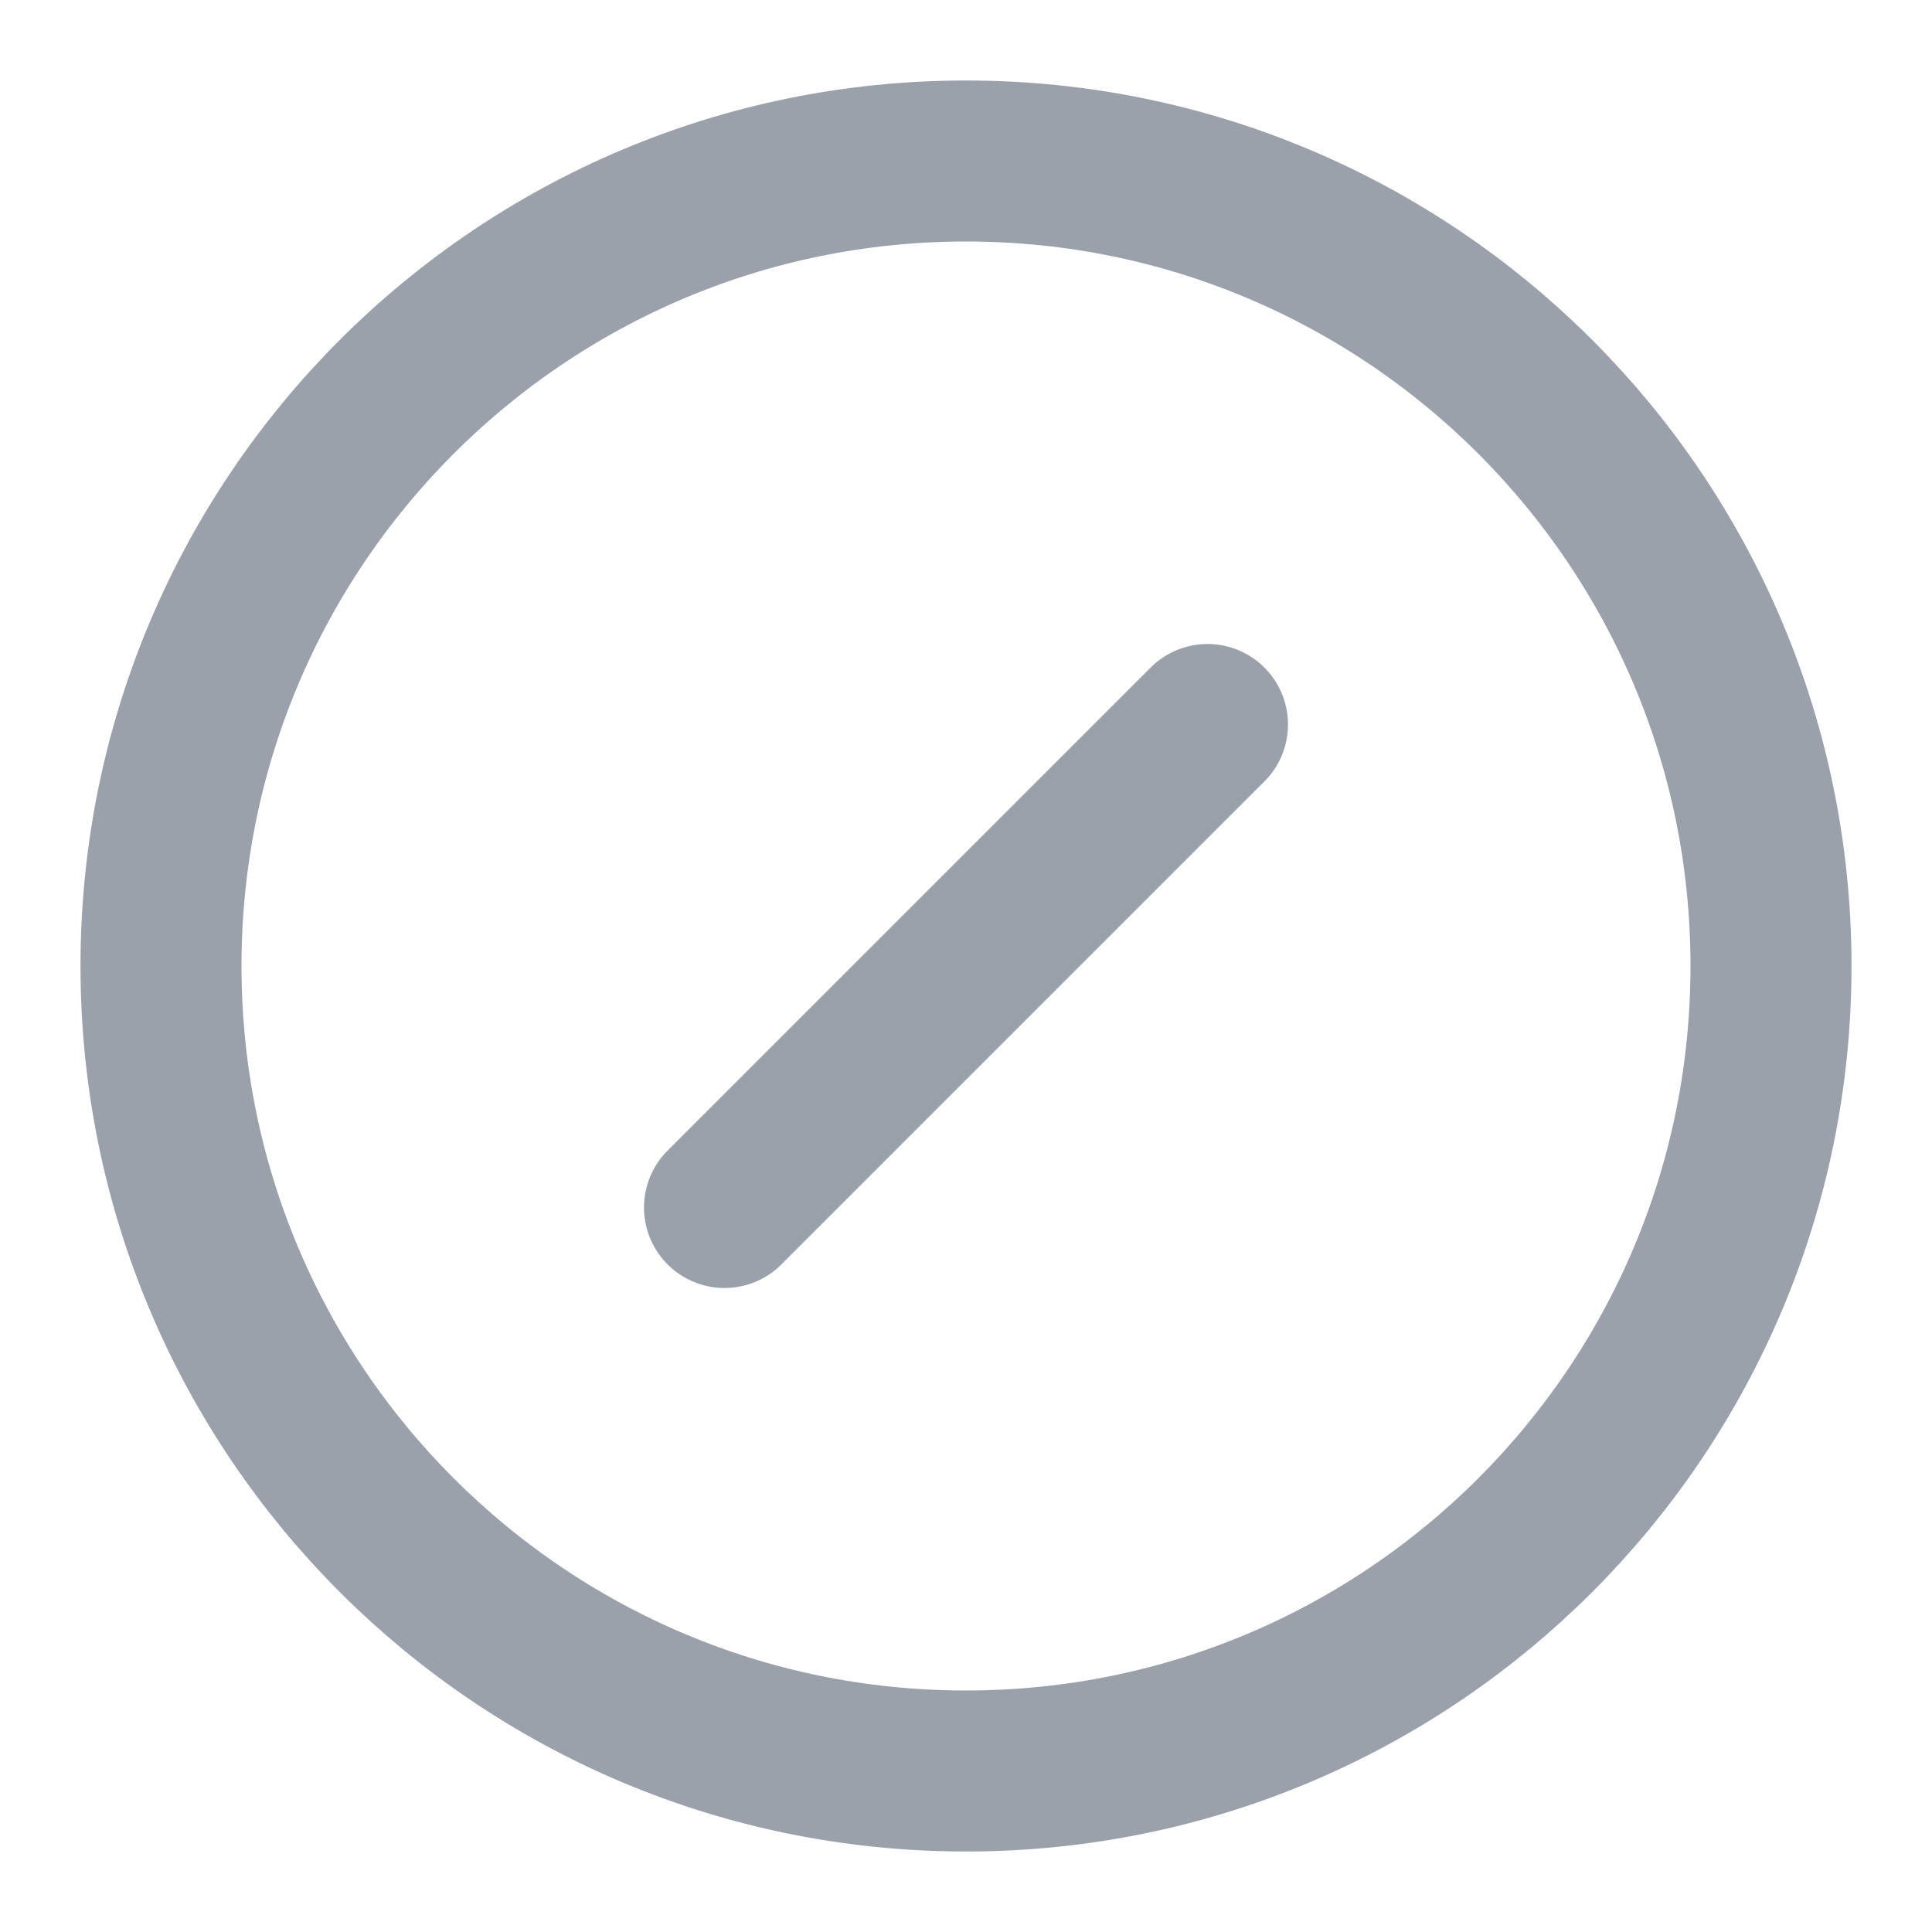
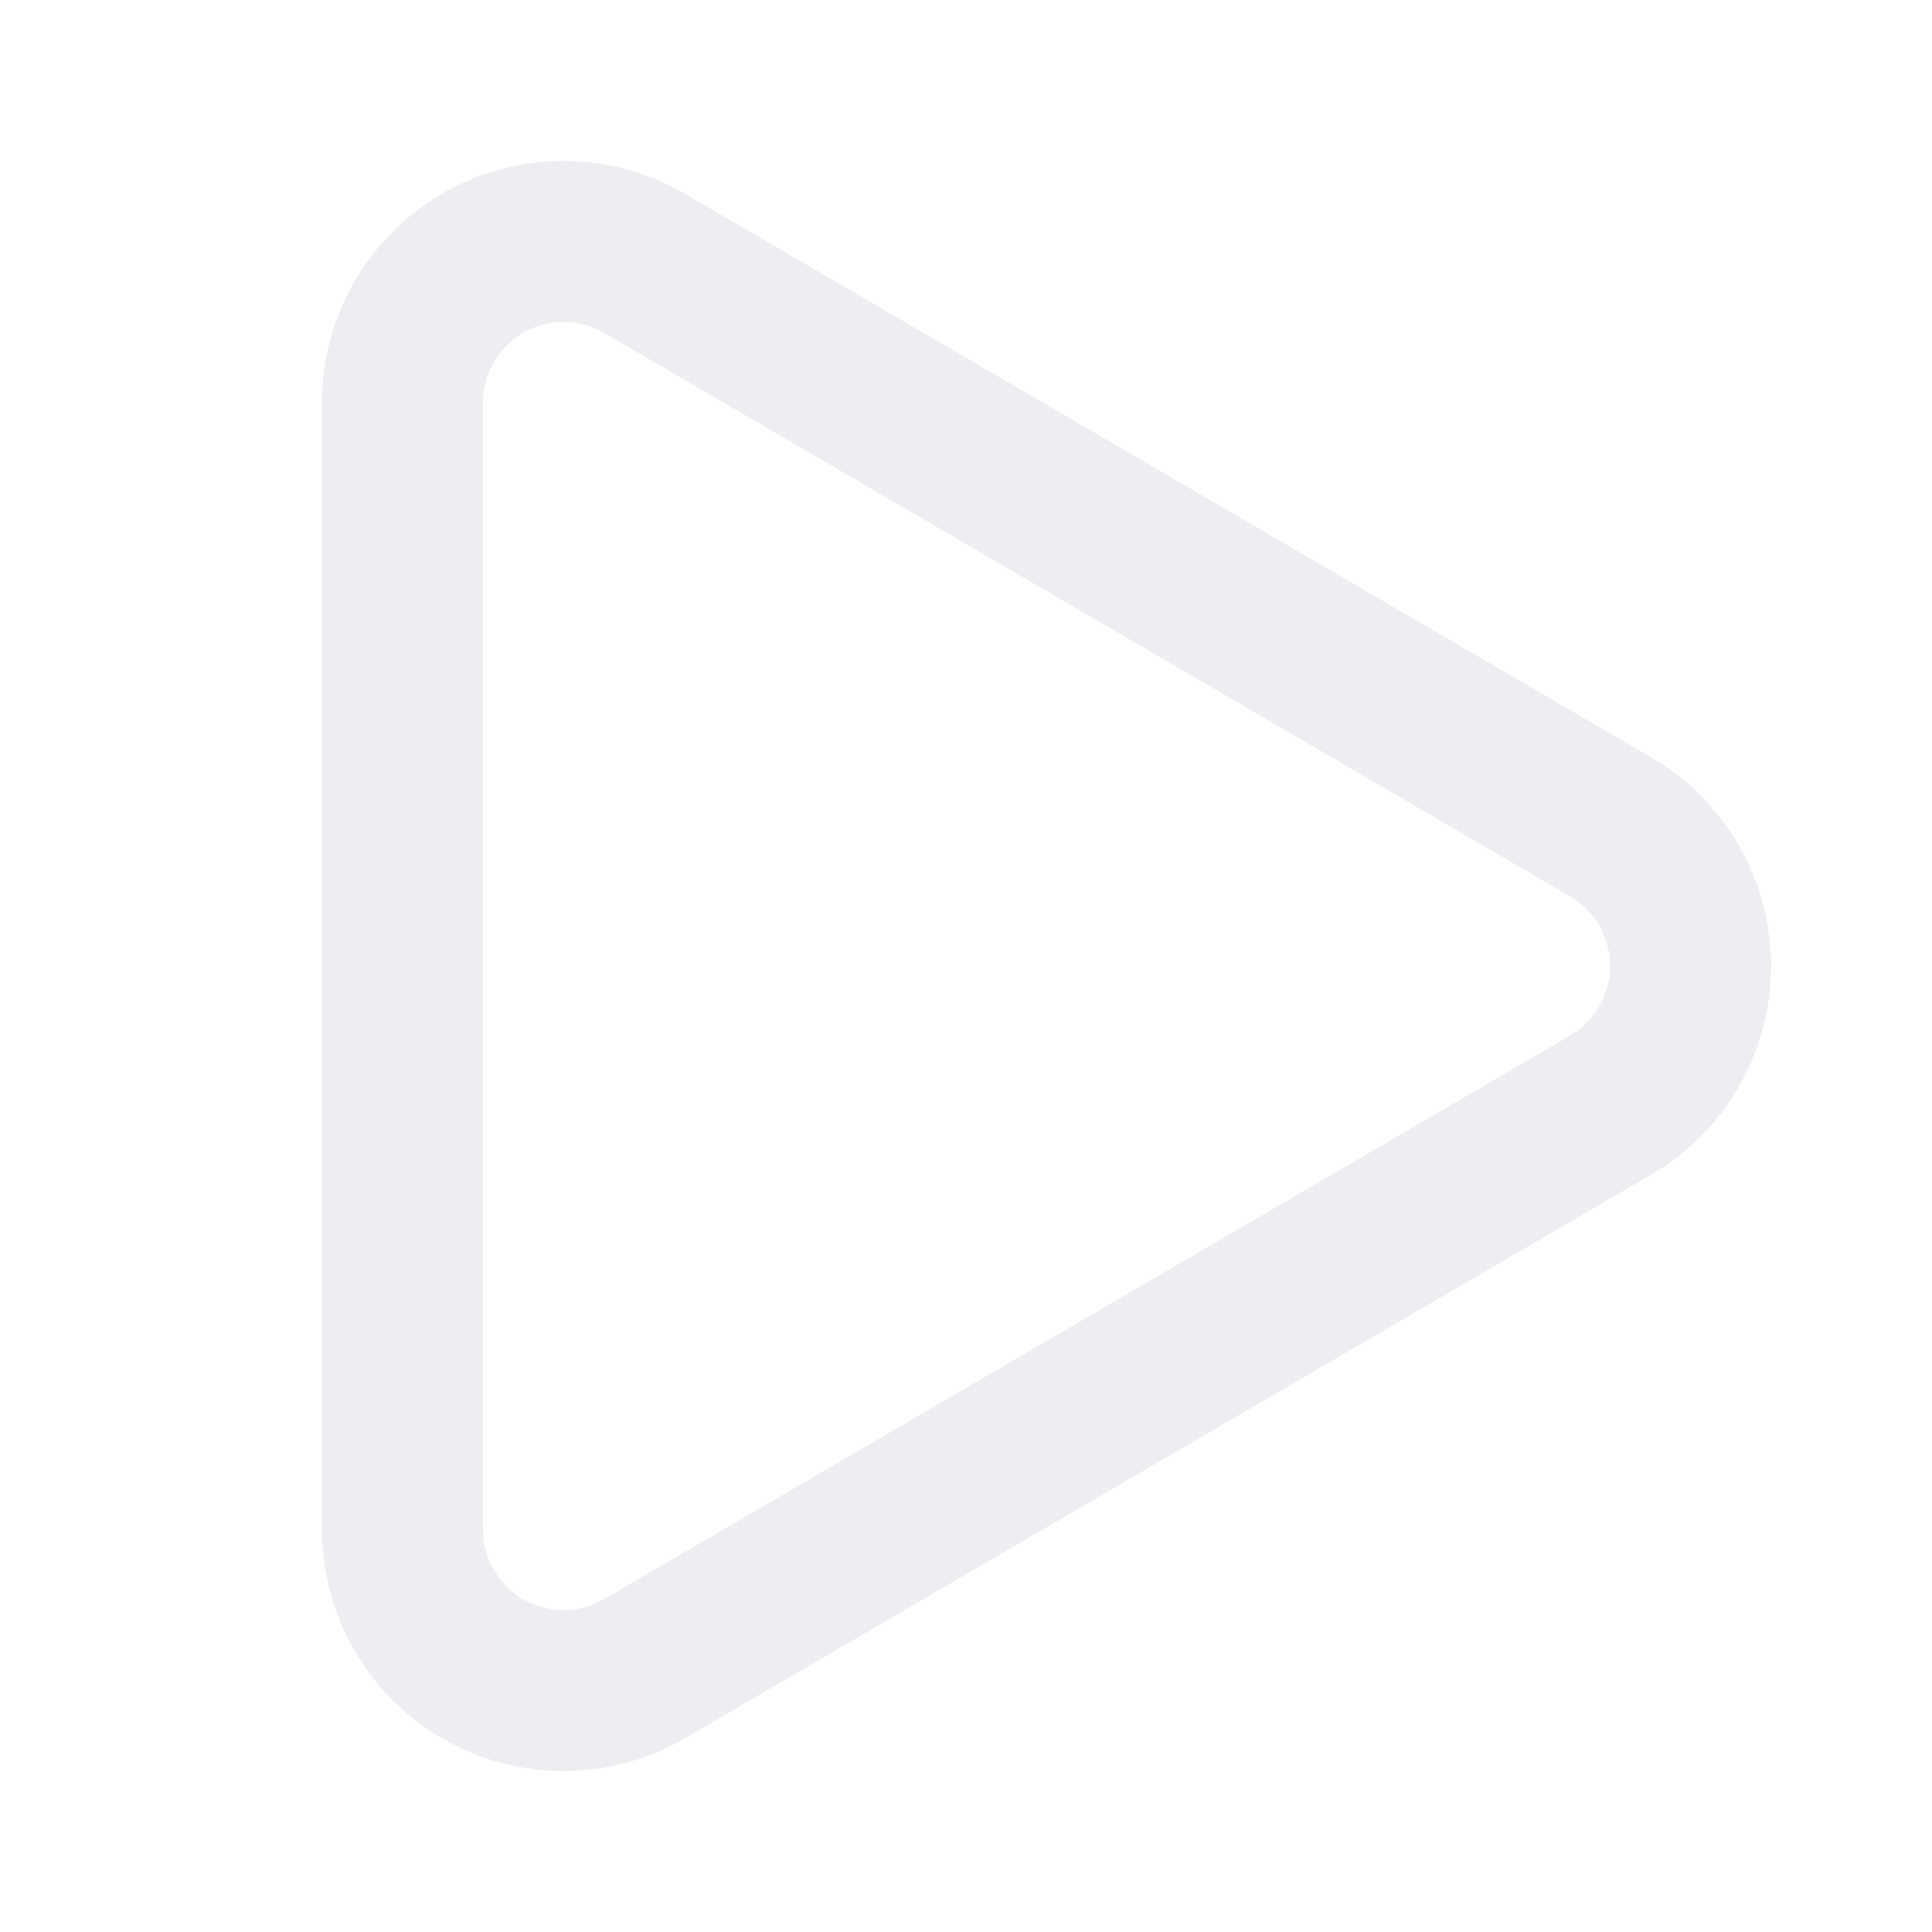
- <svg xmlns="http://www.w3.org/2000/svg" class="lucide lucide-circle-slash" width="24" height="24" viewBox="0 0 24 24" fill="none" stroke="#9AA1AB" stroke-width="2" stroke-linecap="round" stroke-linejoin="round">
-   <circle cx="12" cy="12" r="10" />
-   <line x1="9" x2="15" y1="15" y2="9" />
+ <svg xmlns="http://www.w3.org/2000/svg" class="lucide lucide-play" width="24" height="24" viewBox="0 0 24 24" fill="none" stroke="#ECEEF1" stroke-width="2" stroke-linecap="round" stroke-linejoin="round">
+   <path d="M5 5a2 2 0 0 1 3.008-1.728l11.997 6.998a2 2 0 0 1 .003 3.458l-12 7A2 2 0 0 1 5 19z" />
</svg>
